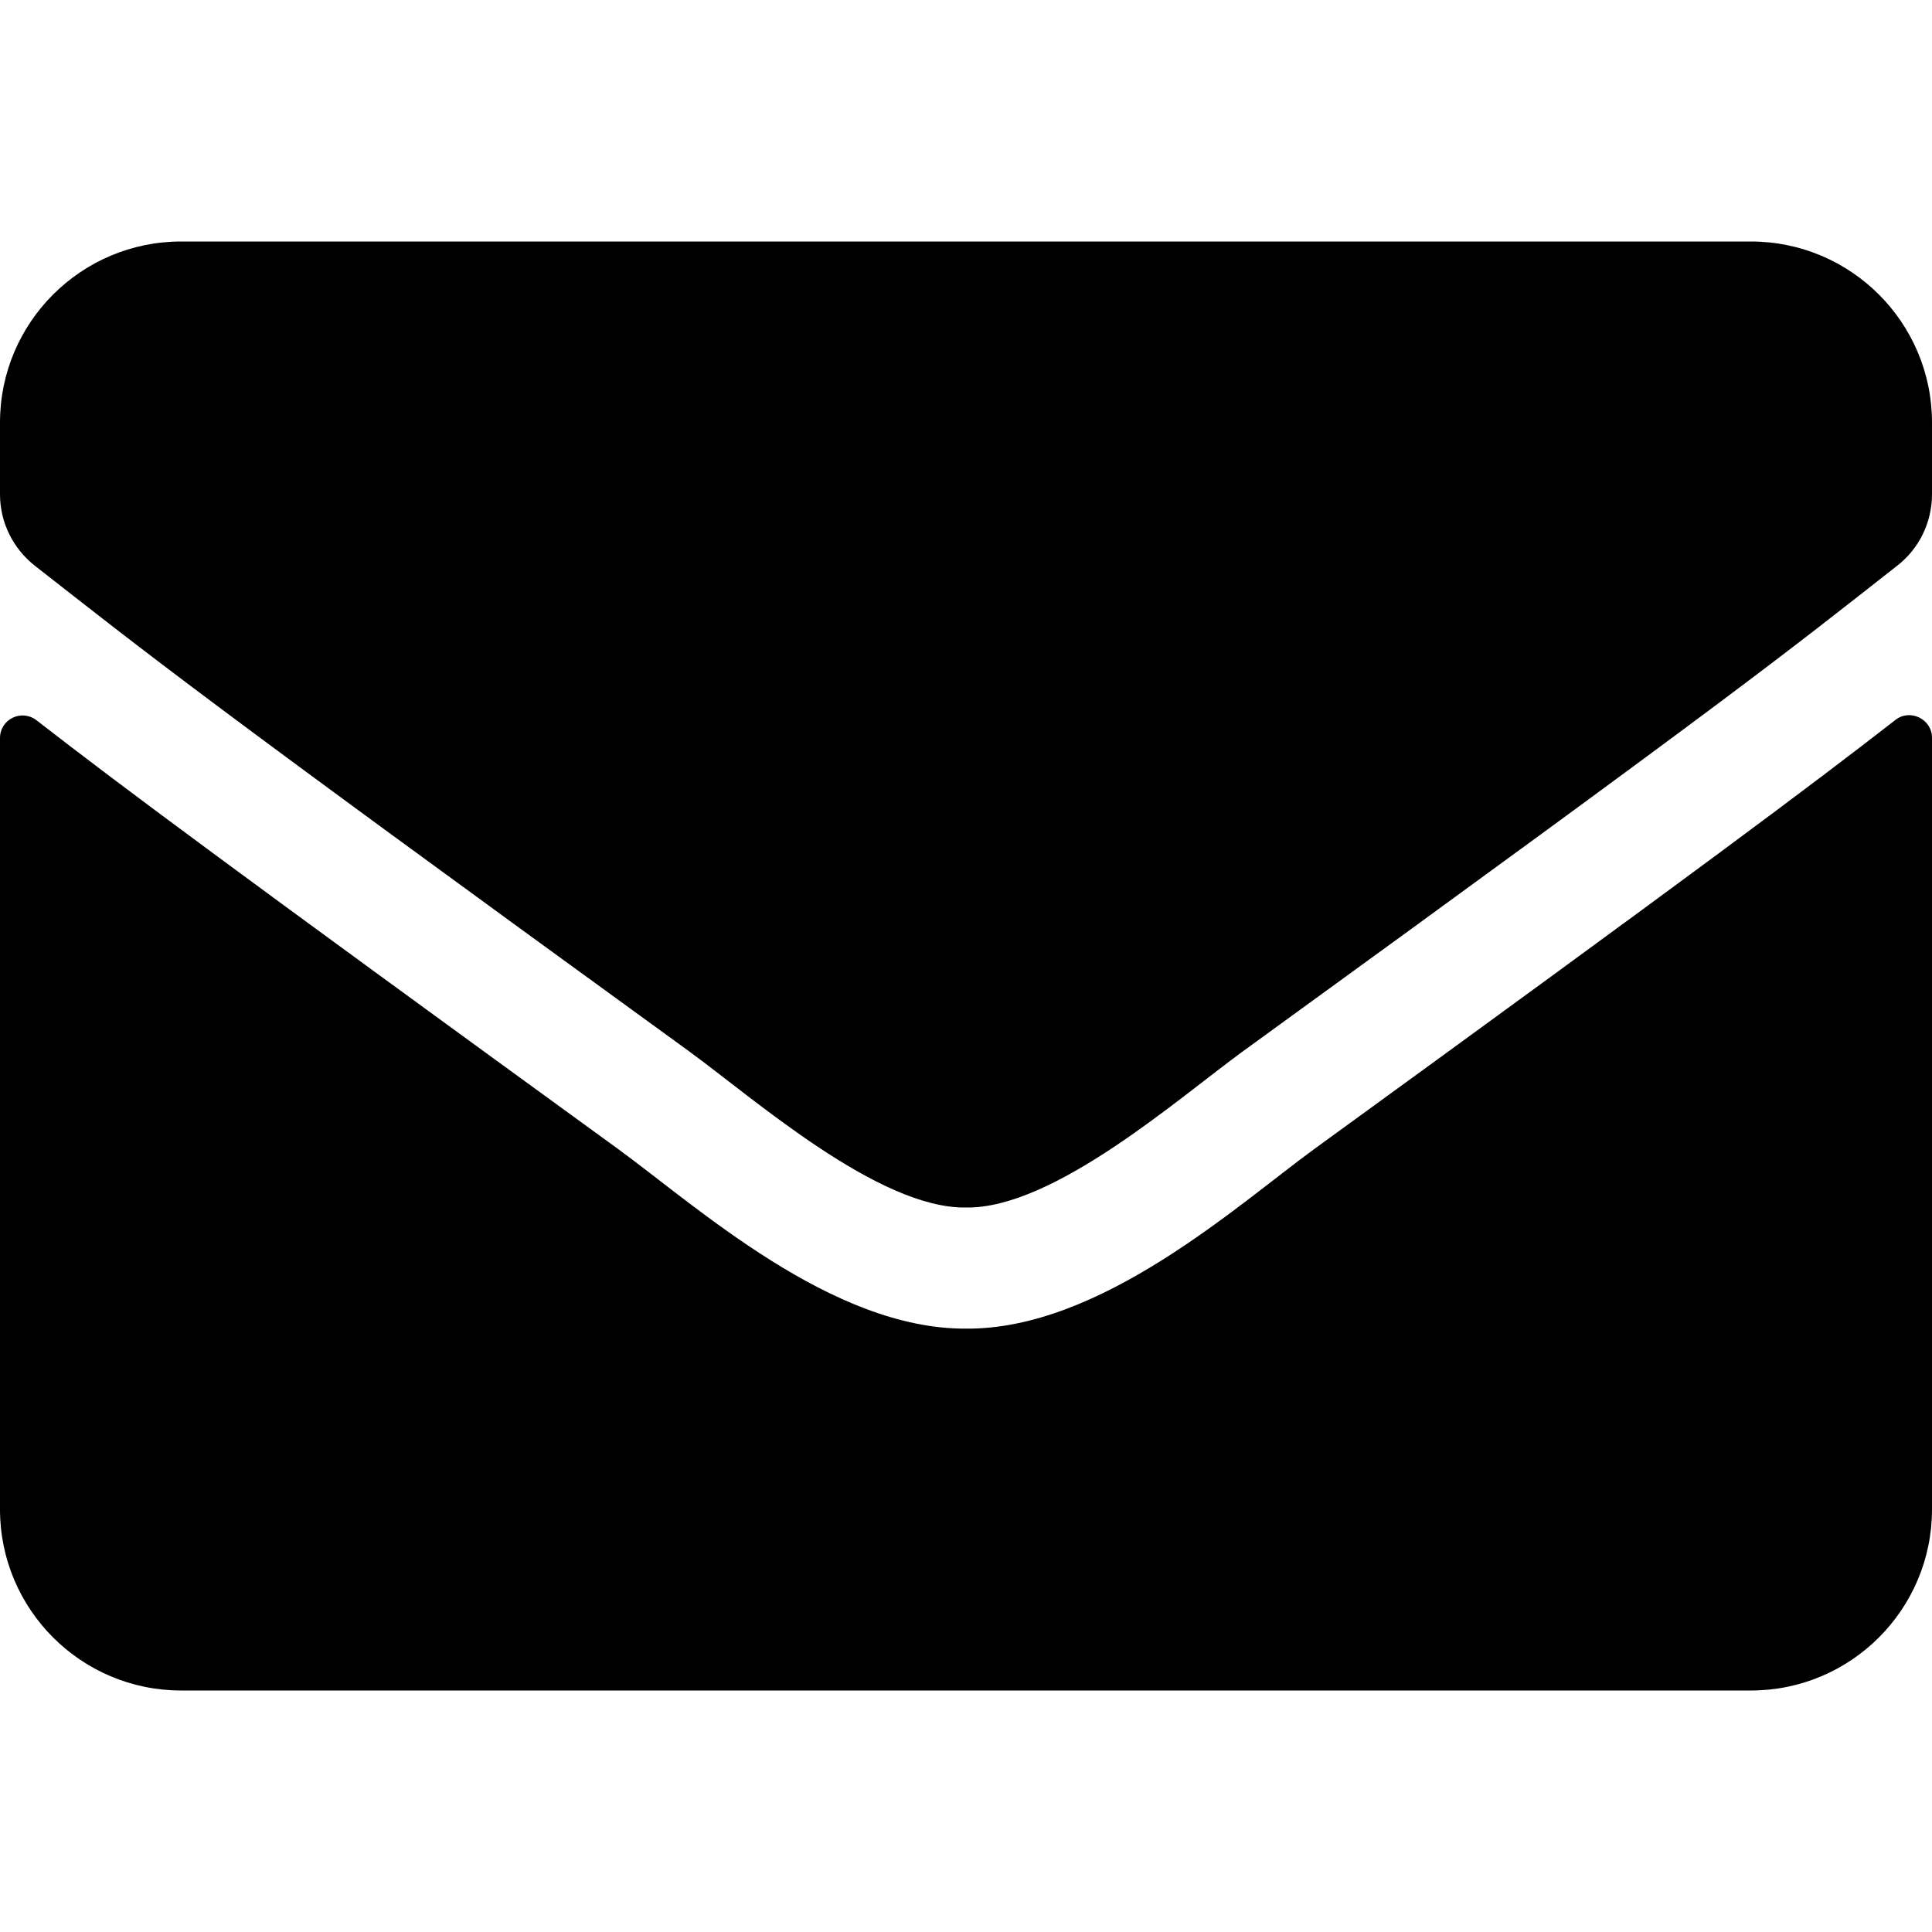
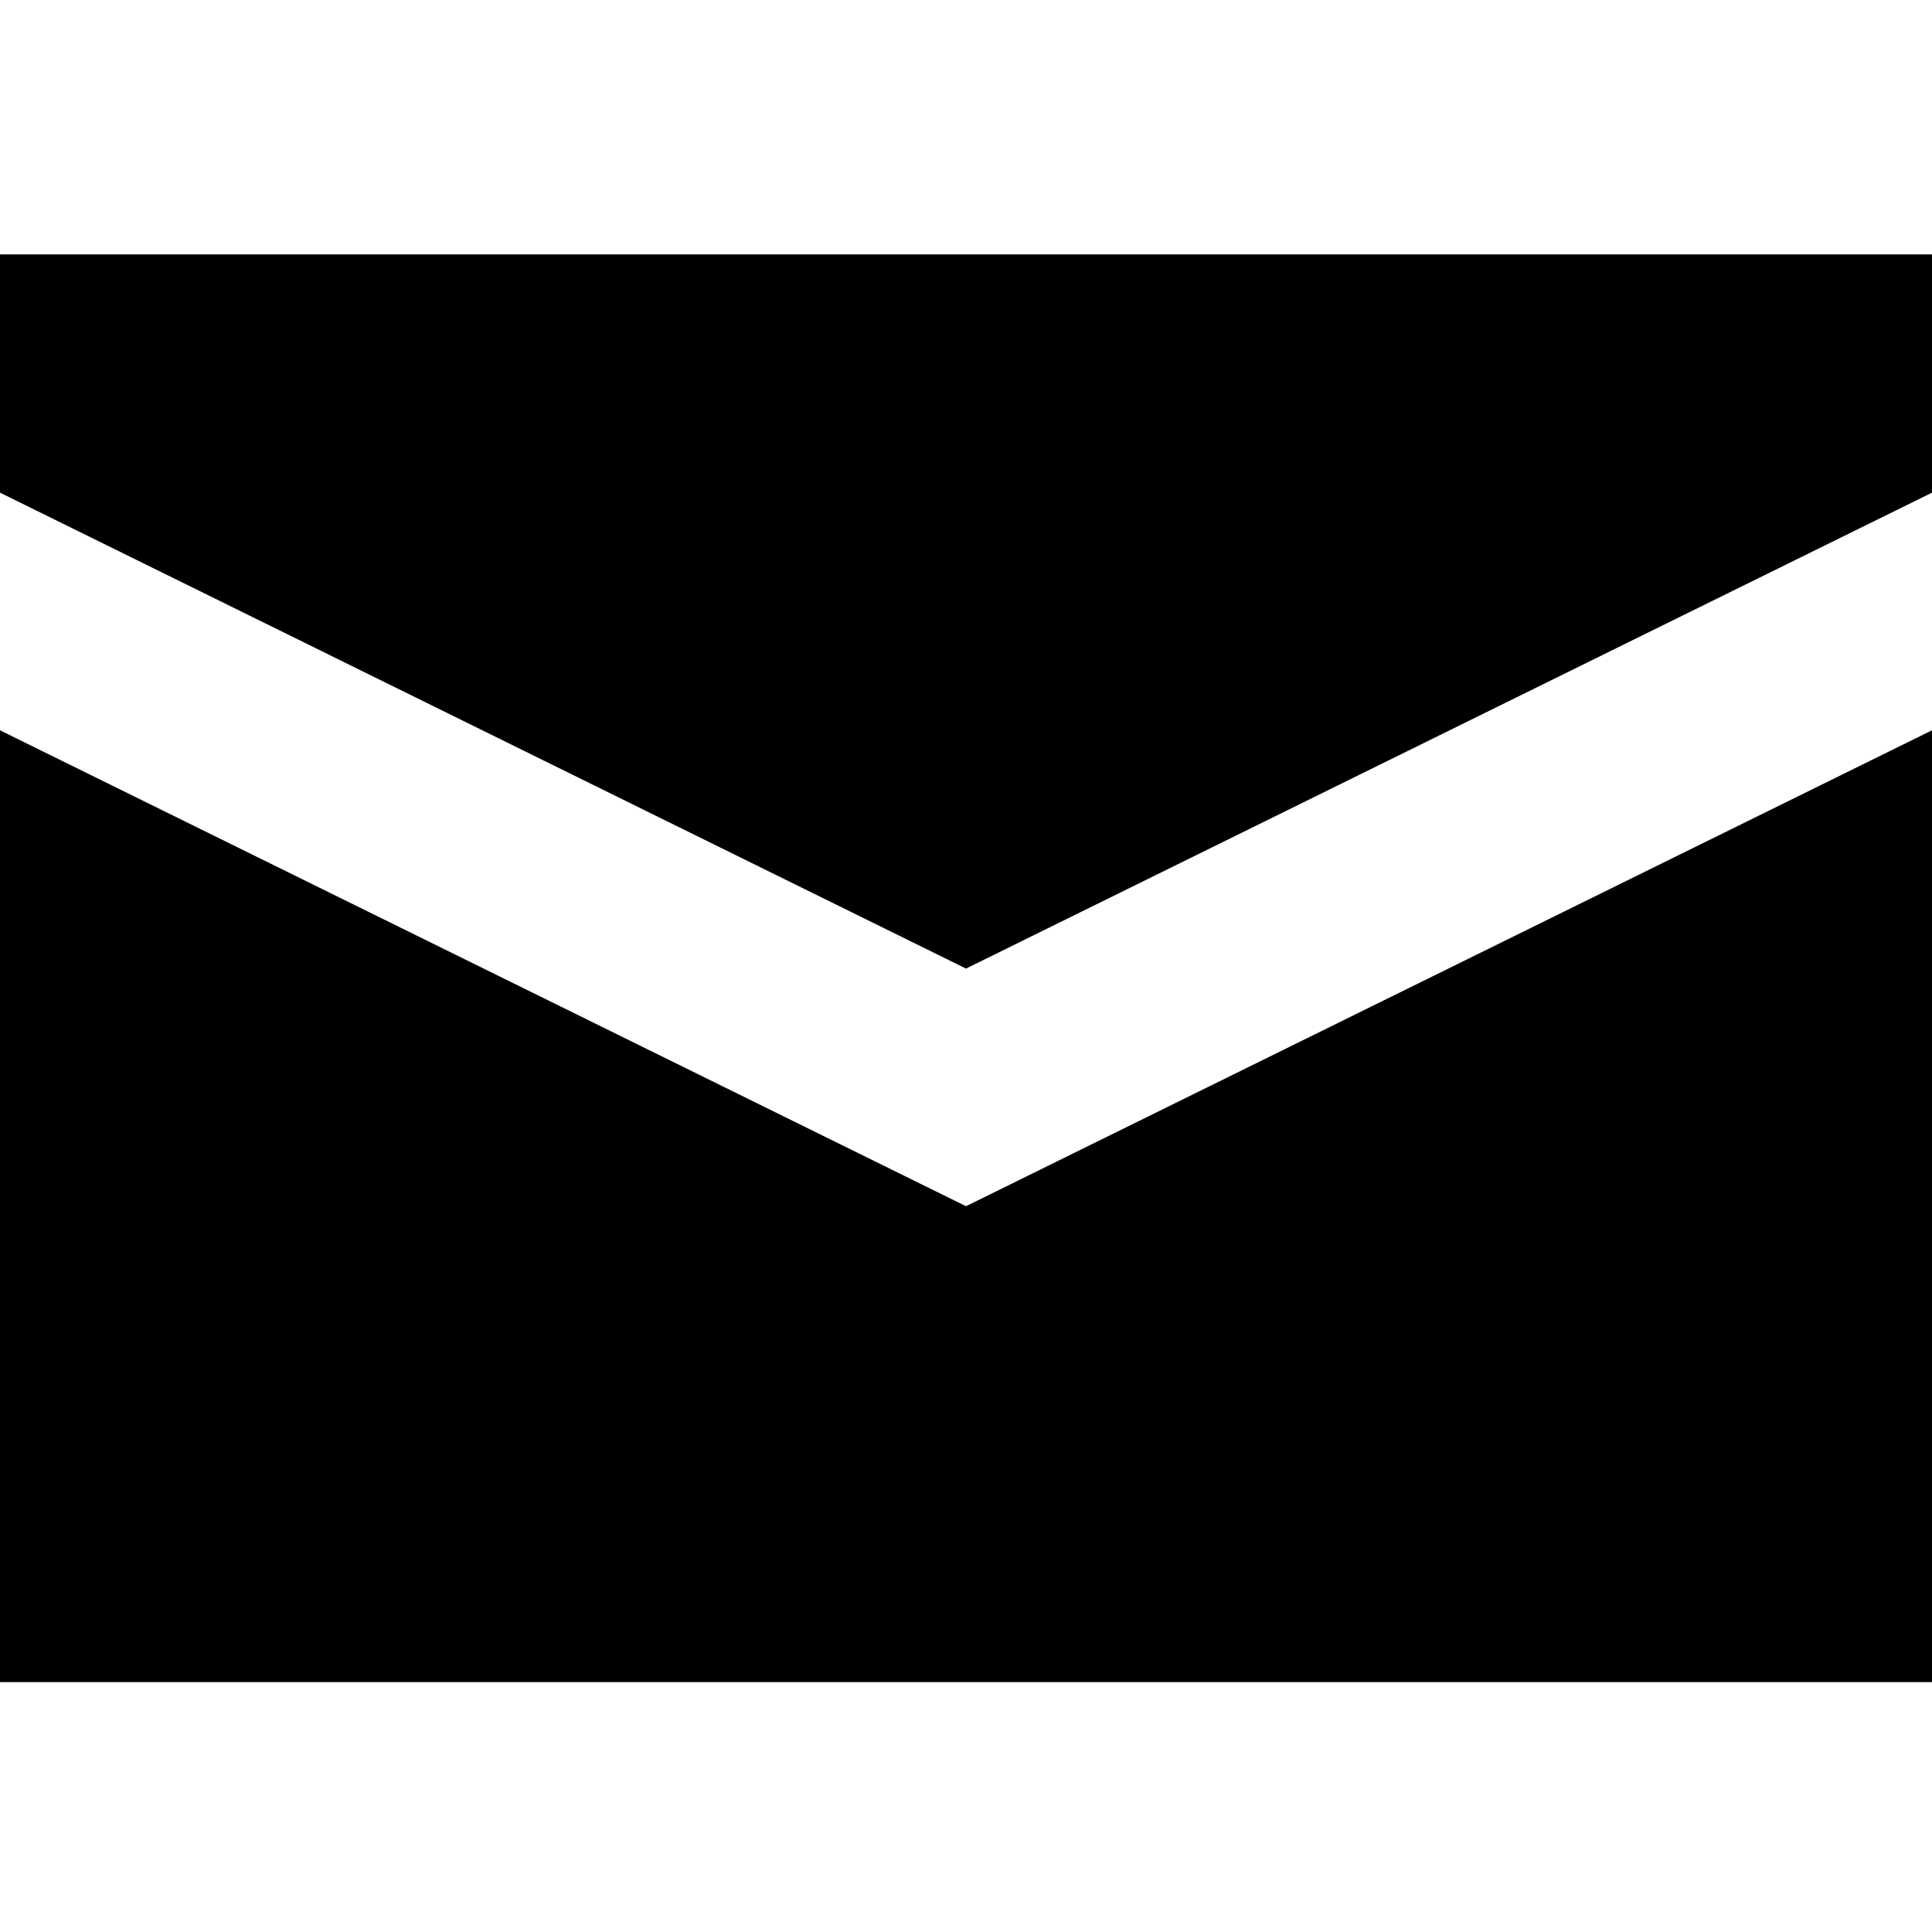
- <svg xmlns="http://www.w3.org/2000/svg" aria-hidden="true" role="img" viewBox="0 0 512 512">
-   <path d="M502.3 190.8c3.9-3.1 9.7-.2 9.7 4.7V400c0 26.5-21.5 48-48 48H48c-26.5 0-48-21.5-48-48V195.6c0-5 5.7-7.8 9.7-4.7 22.4 17.4 52.1 39.5 154.1 113.6 21.1 15.4 56.7 47.8 92.2 47.6 35.7.3 72-32.8 92.3-47.6 102-74.1 131.6-96.3 154-113.7zM256 320c23.2.4 56.6-29.2 73.4-41.4 132.7-96.3 142.8-104.7 173.4-128.7 5.8-4.5 9.2-11.5 9.2-18.9v-19c0-26.5-21.5-48-48-48H48C21.5 64 0 85.5 0 112v19c0 7.4 3.4 14.3 9.2 18.9 30.6 23.9 40.7 32.4 173.4 128.7 16.8 12.2 50.2 41.8 73.4 41.4z" />
+ <svg xmlns="http://www.w3.org/2000/svg" id="Layer_1" data-name="Layer 1" viewBox="0 0 30 30">
+   <polygon points="0 11.34 0 26.12 30 26.12 30 11.34 15 18.73 0 11.34" />
+   <polygon points="0 3.95 0 7.65 15 15.04 30 7.65 30 3.95 0 3.95" />
</svg>
